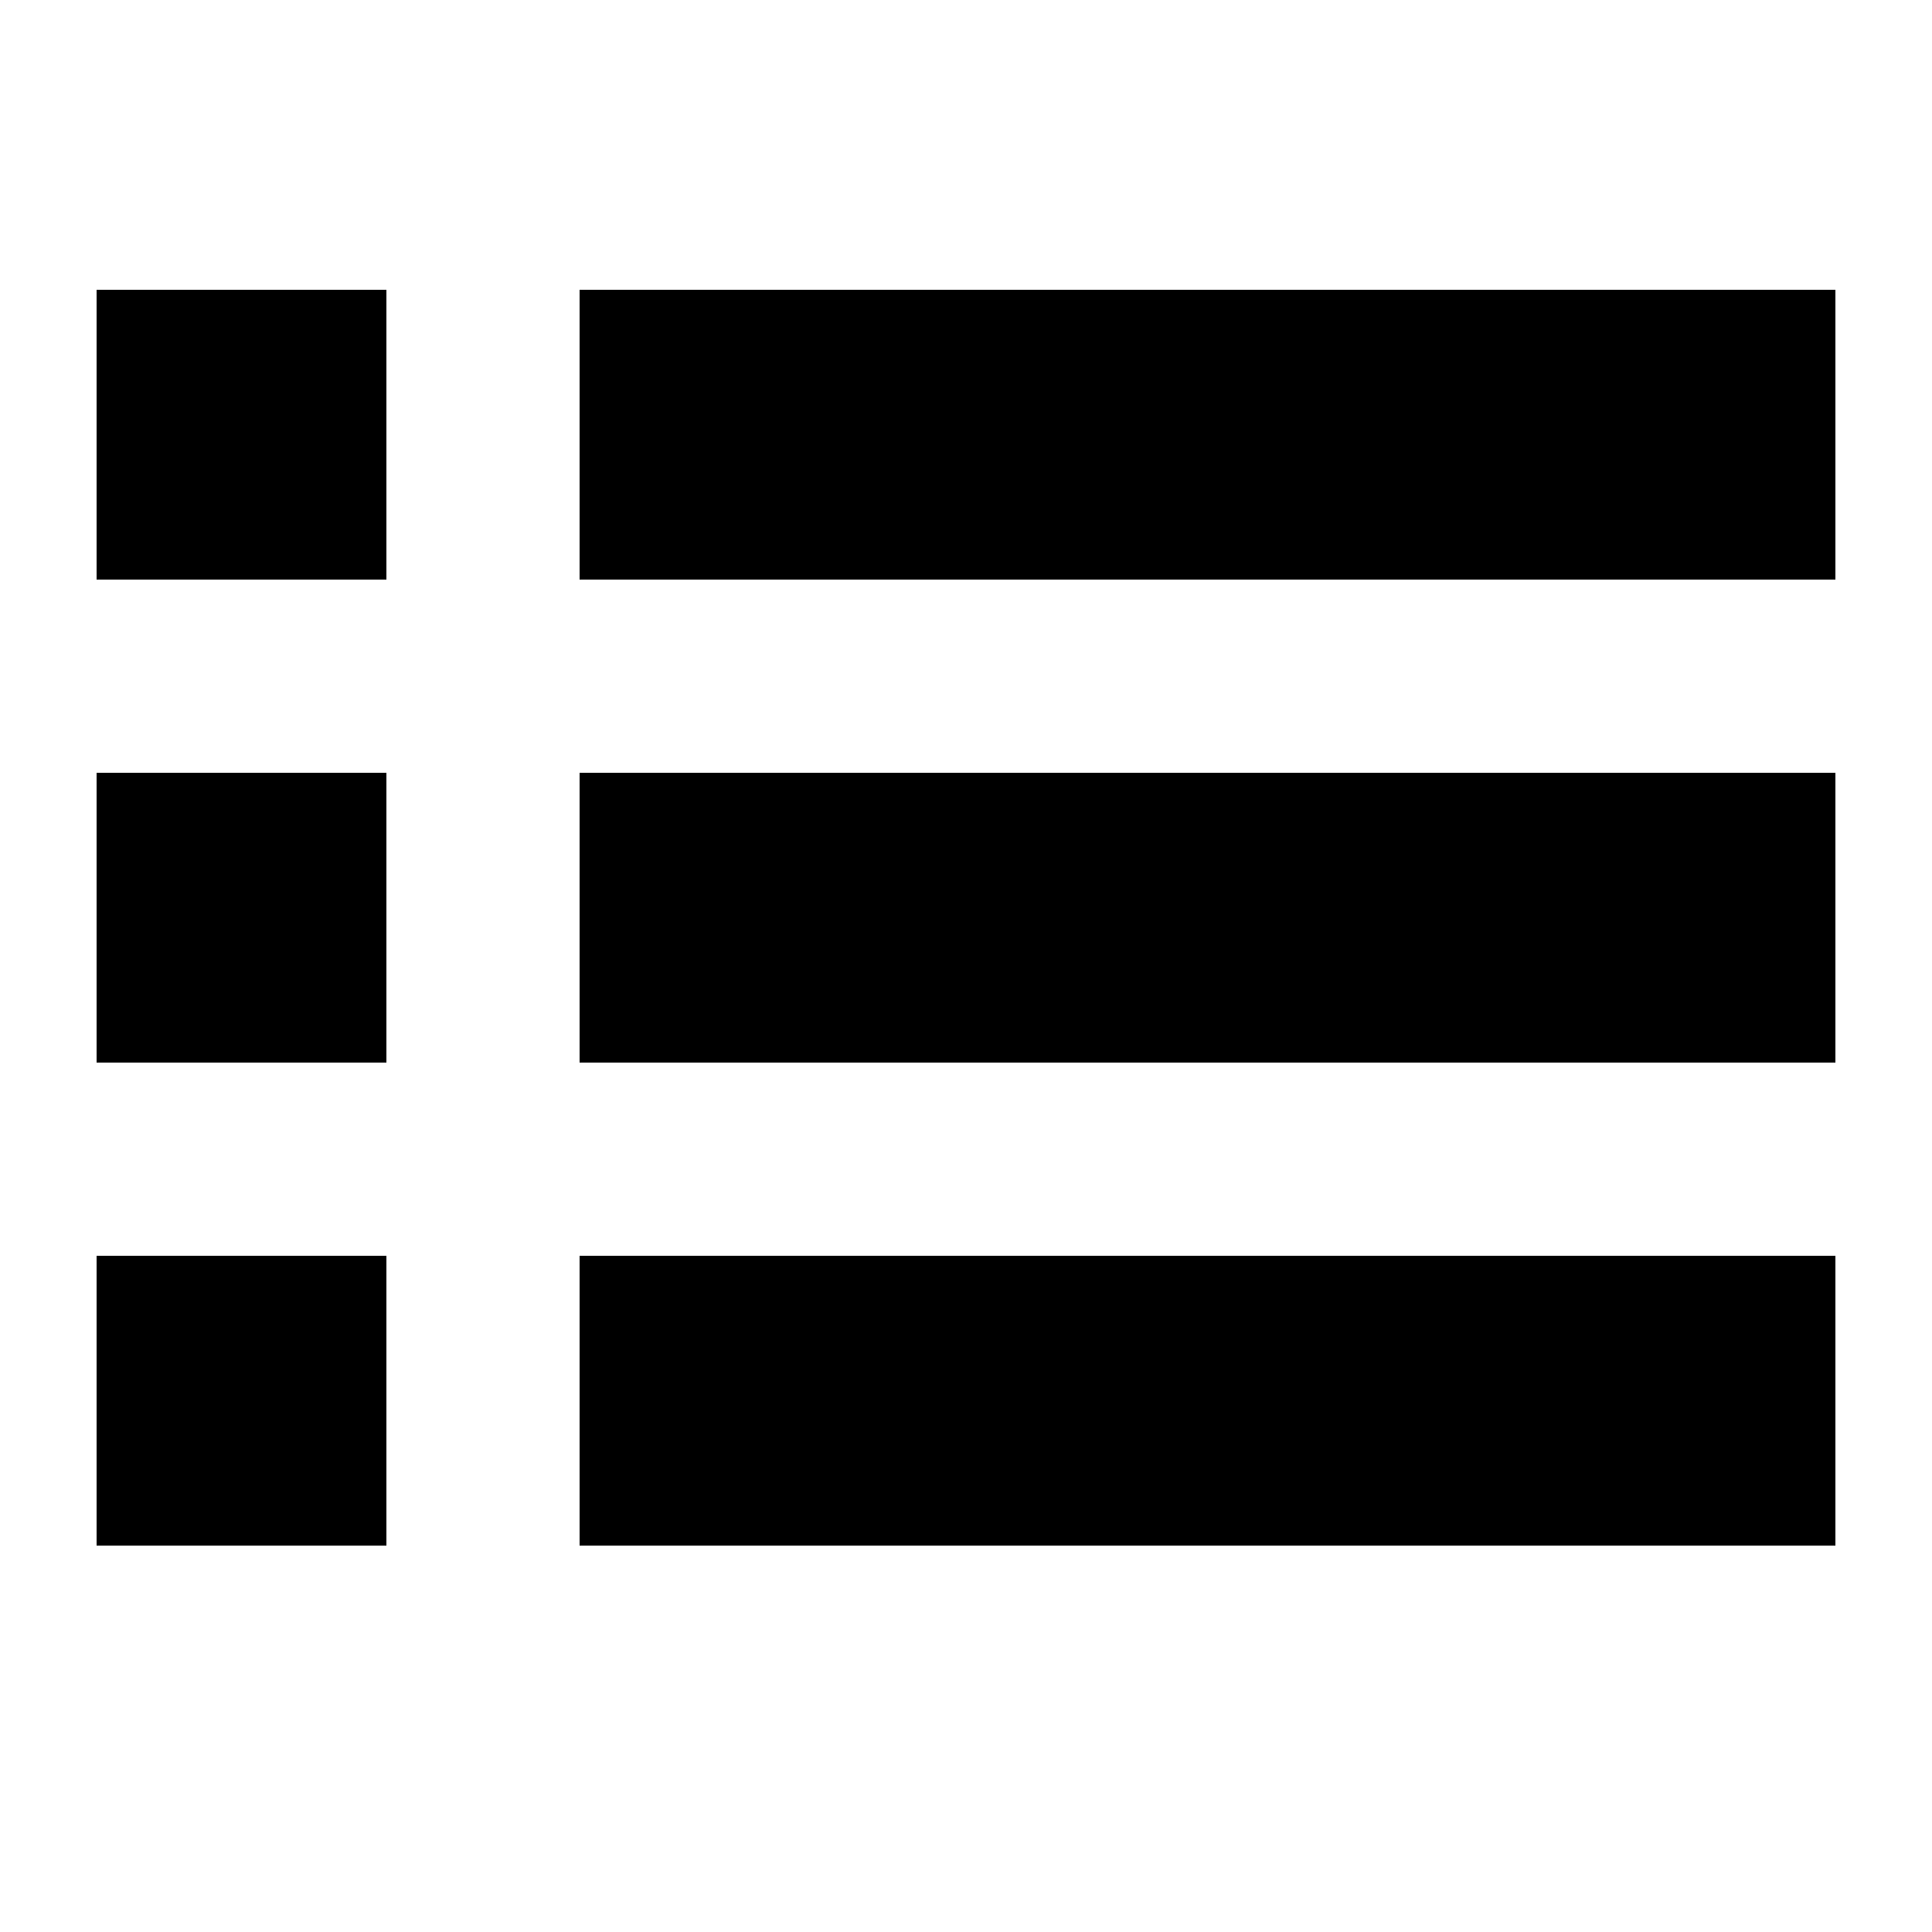
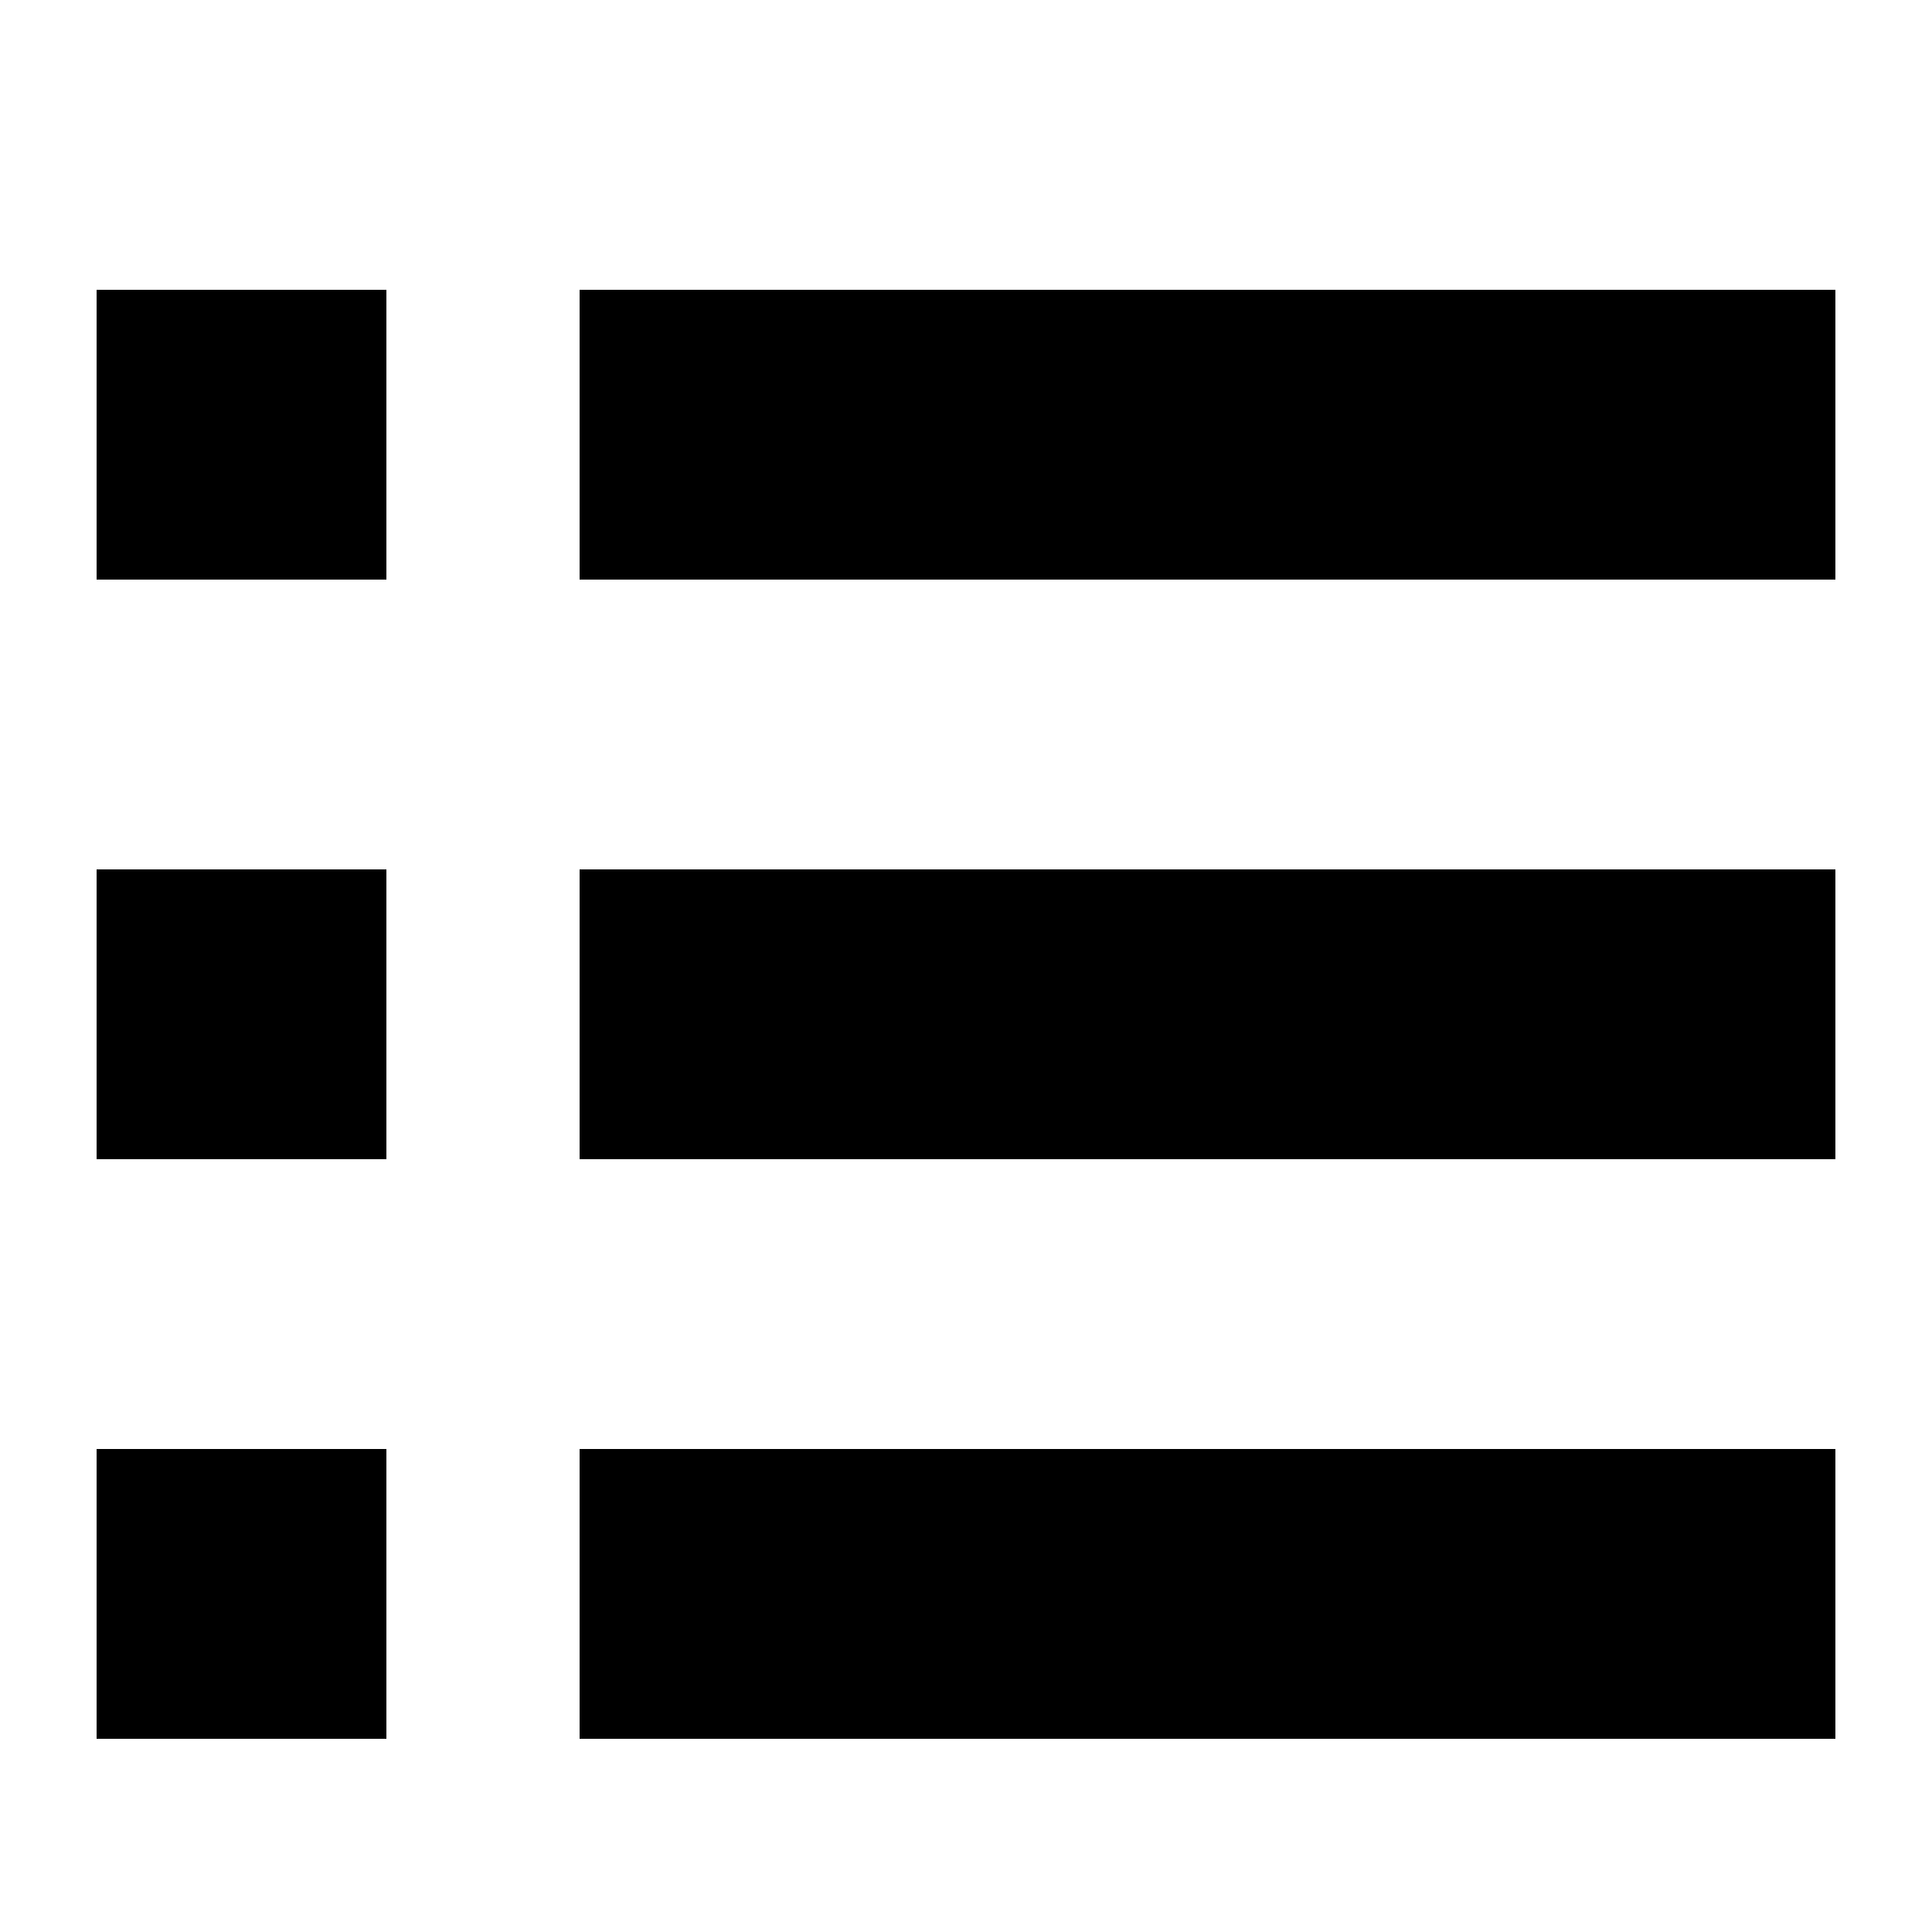
<svg xmlns="http://www.w3.org/2000/svg" version="1.1" x="0px" y="0px" width="20px" height="20px" viewBox="0 0 20 20">
  <g id="line">
-     <rect x="1" y="13" width="3" height="3" />
-     <rect x="1" y="8" width="3" height="3" />
+     <rect x="1" y="15" width="3" height="3" />
+     <rect x="1" y="9" width="3" height="3" />
    <rect x="1" y="3" width="3" height="3" />
-     <rect x="6" y="13" width="13" height="3" />
-     <rect x="6" y="8" width="13" height="3" />
+     <rect x="6" y="15" width="13" height="3" />
+     <rect x="6" y="9" width="13" height="3" />
    <rect x="6" y="3" width="13" height="3" />
  </g>
</svg>
